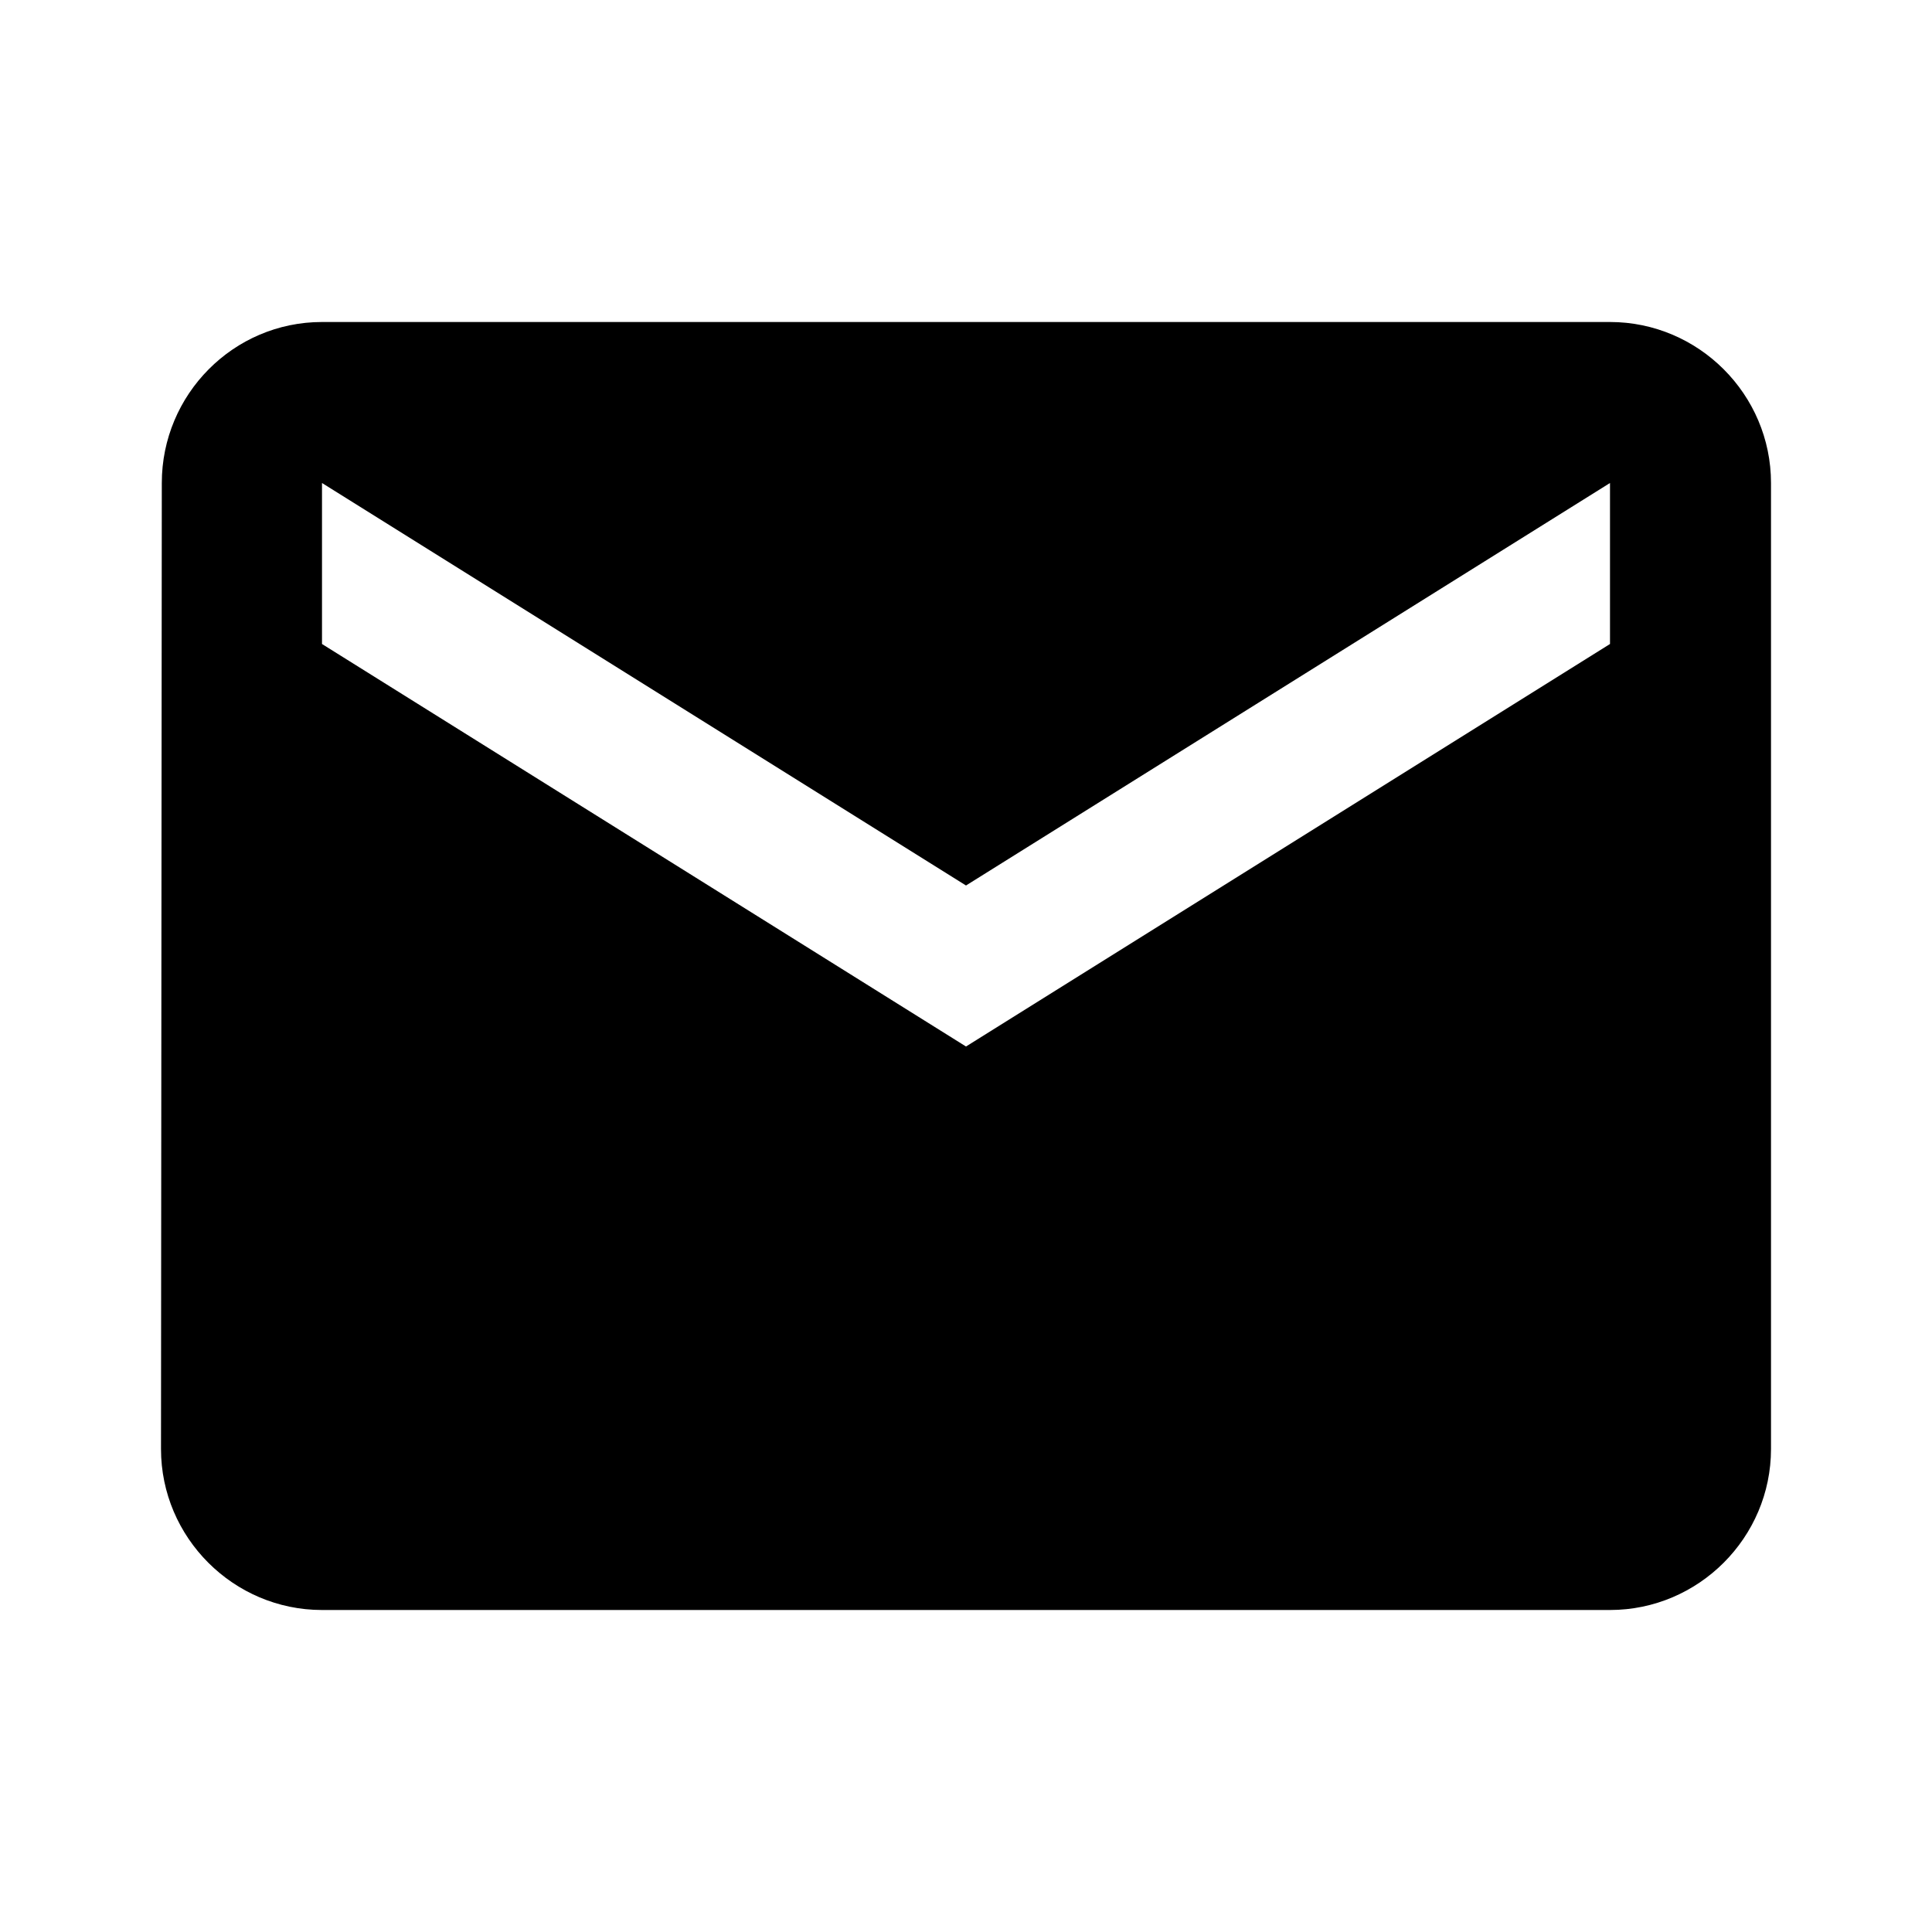
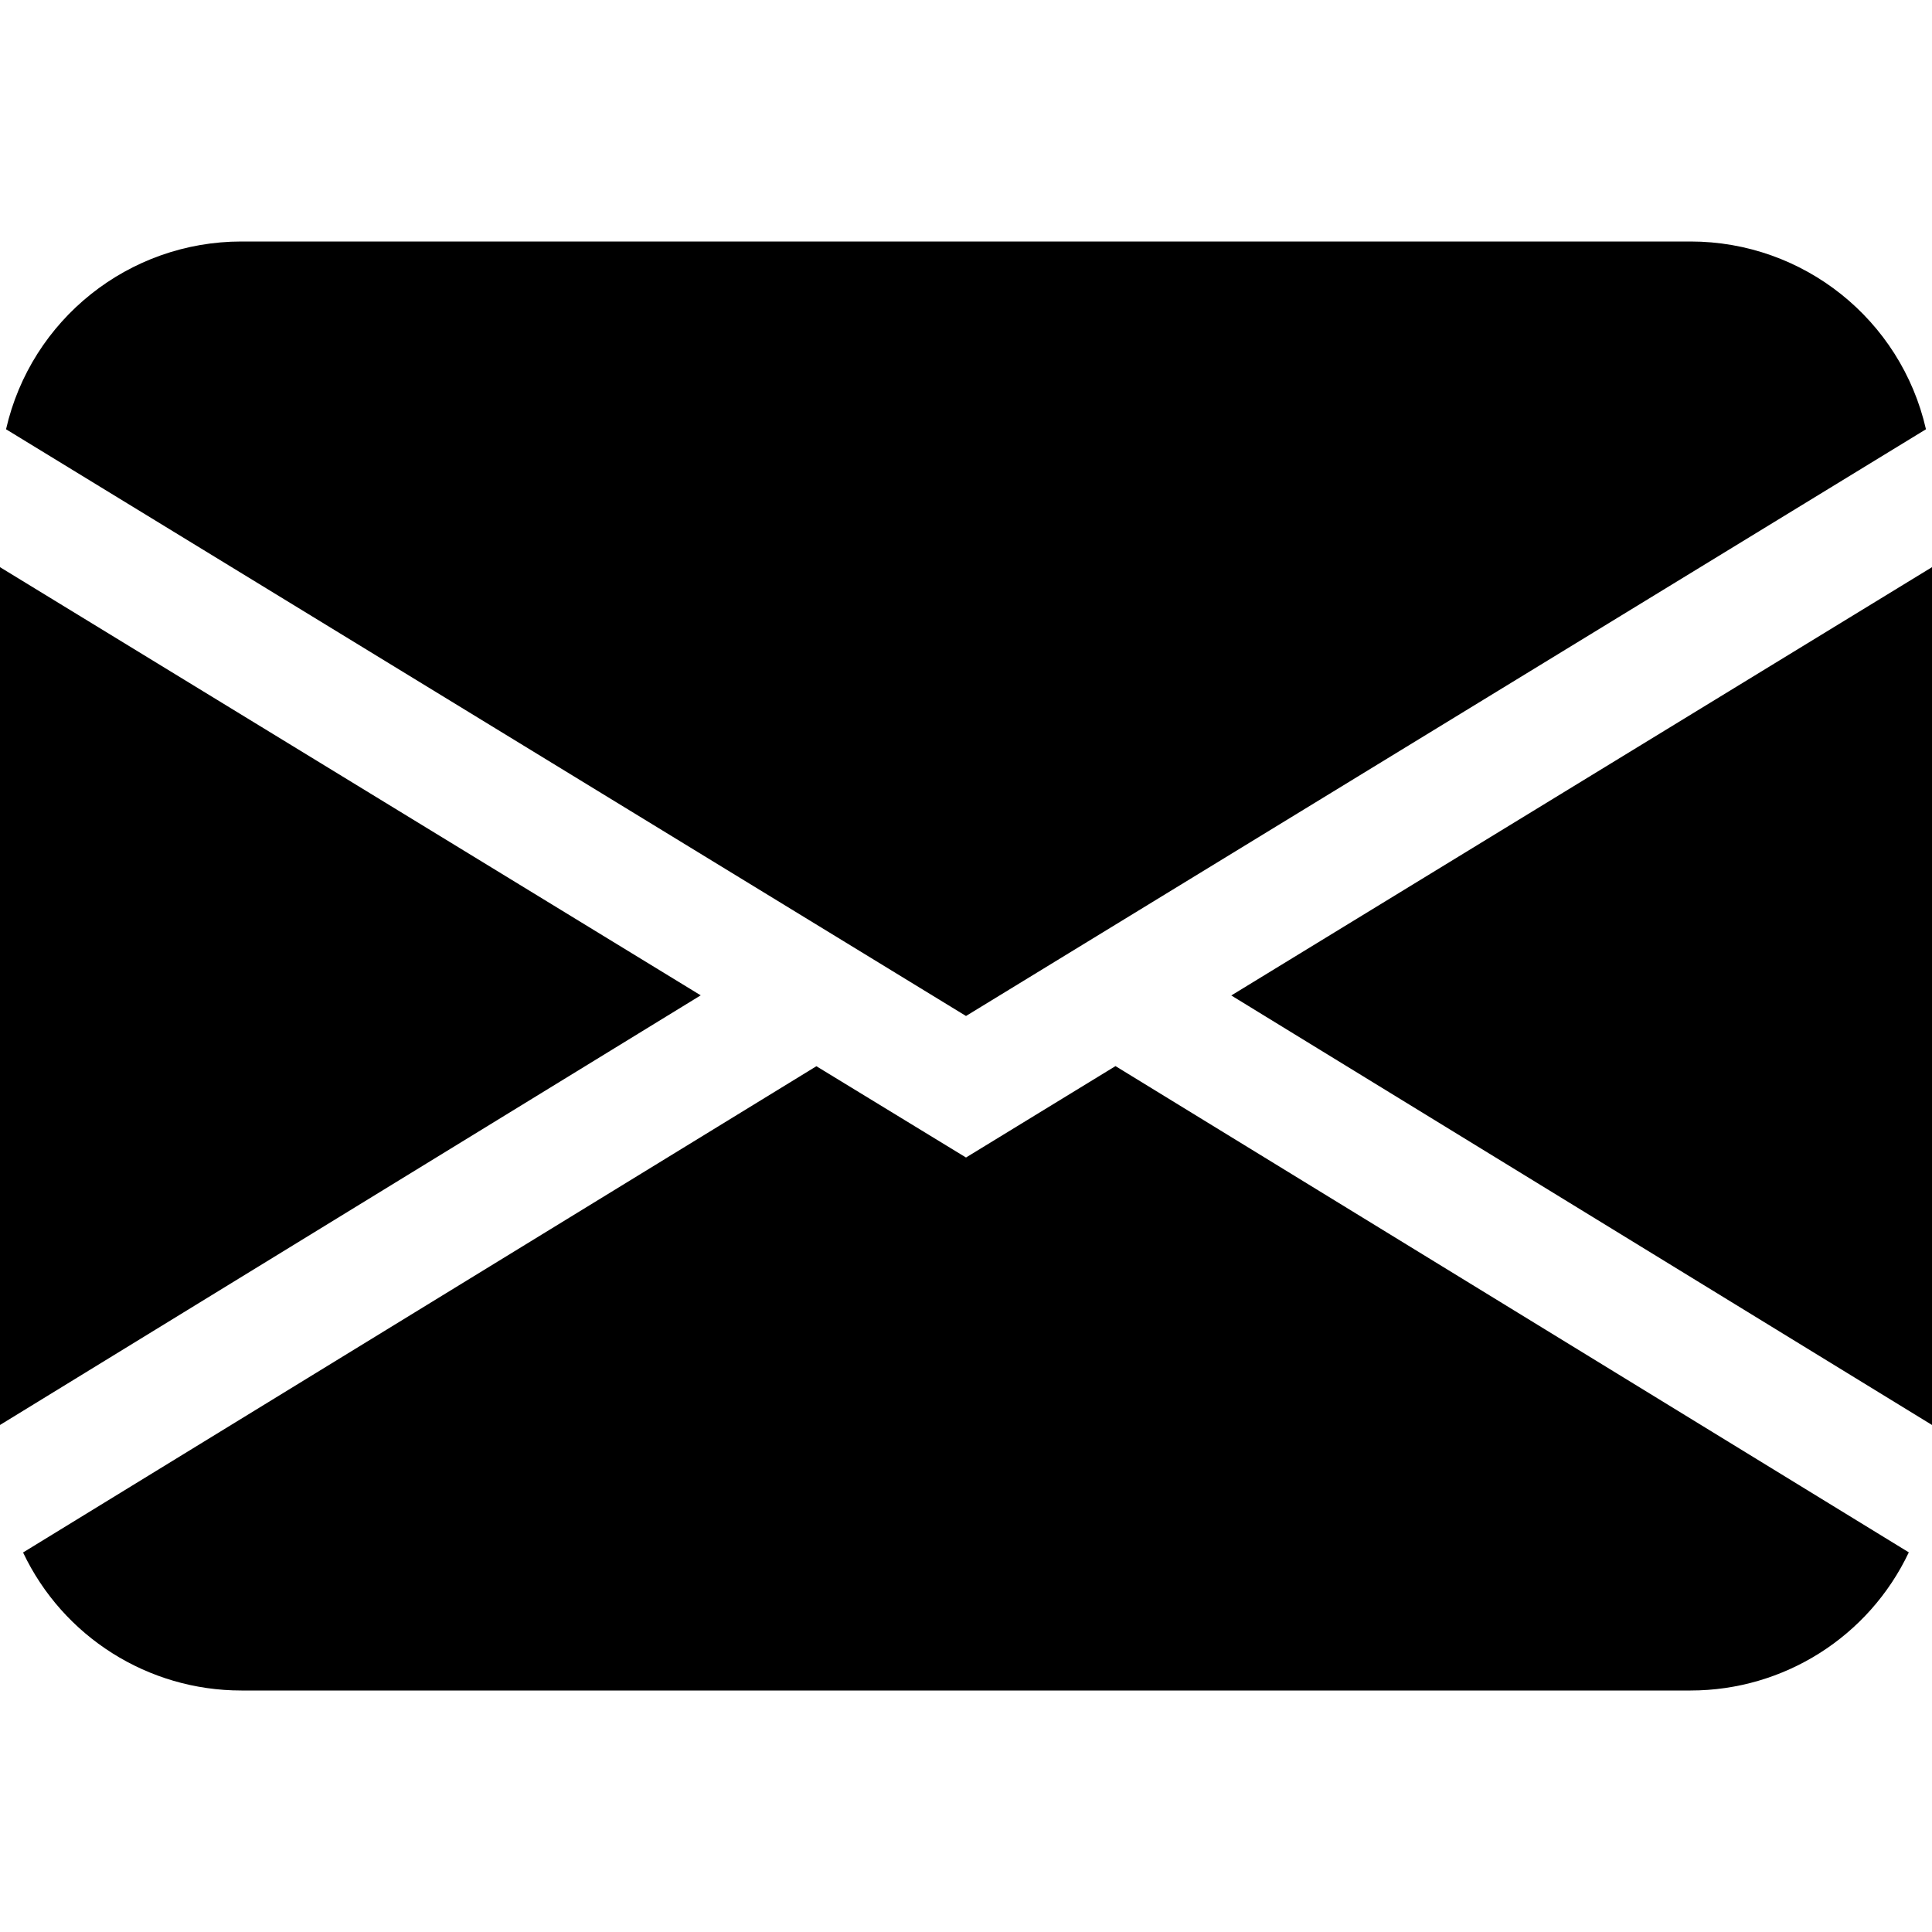
- <svg xmlns="http://www.w3.org/2000/svg" width="24" height="24" viewBox="0 0 24 24">
-   <path d="M20 4H4c-1.1 0-1.99.9-1.99 2L2 18c0 1.1.9 2 2 2h16c1.1 0 2-.9 2-2V6c0-1.1-.9-2-2-2zm0 4l-8 5-8-5V6l8 5 8-5v2z" />
+ <svg xmlns="http://www.w3.org/2000/svg" width="16" height="16" fill="currentColor" class="bi bi-envelope-fill" viewBox="0 0 16 16">
+   <path d="M.05 3.555A2 2 0 0 1 2 2h12a2 2 0 0 1 1.95 1.555L8 8.414zM0 4.697v7.104l5.803-3.558zM6.761 8.83l-6.57 4.027A2 2 0 0 0 2 14h12a2 2 0 0 0 1.808-1.144l-6.57-4.027L8 9.586zm3.436-.586L16 11.801V4.697z" />
</svg>
